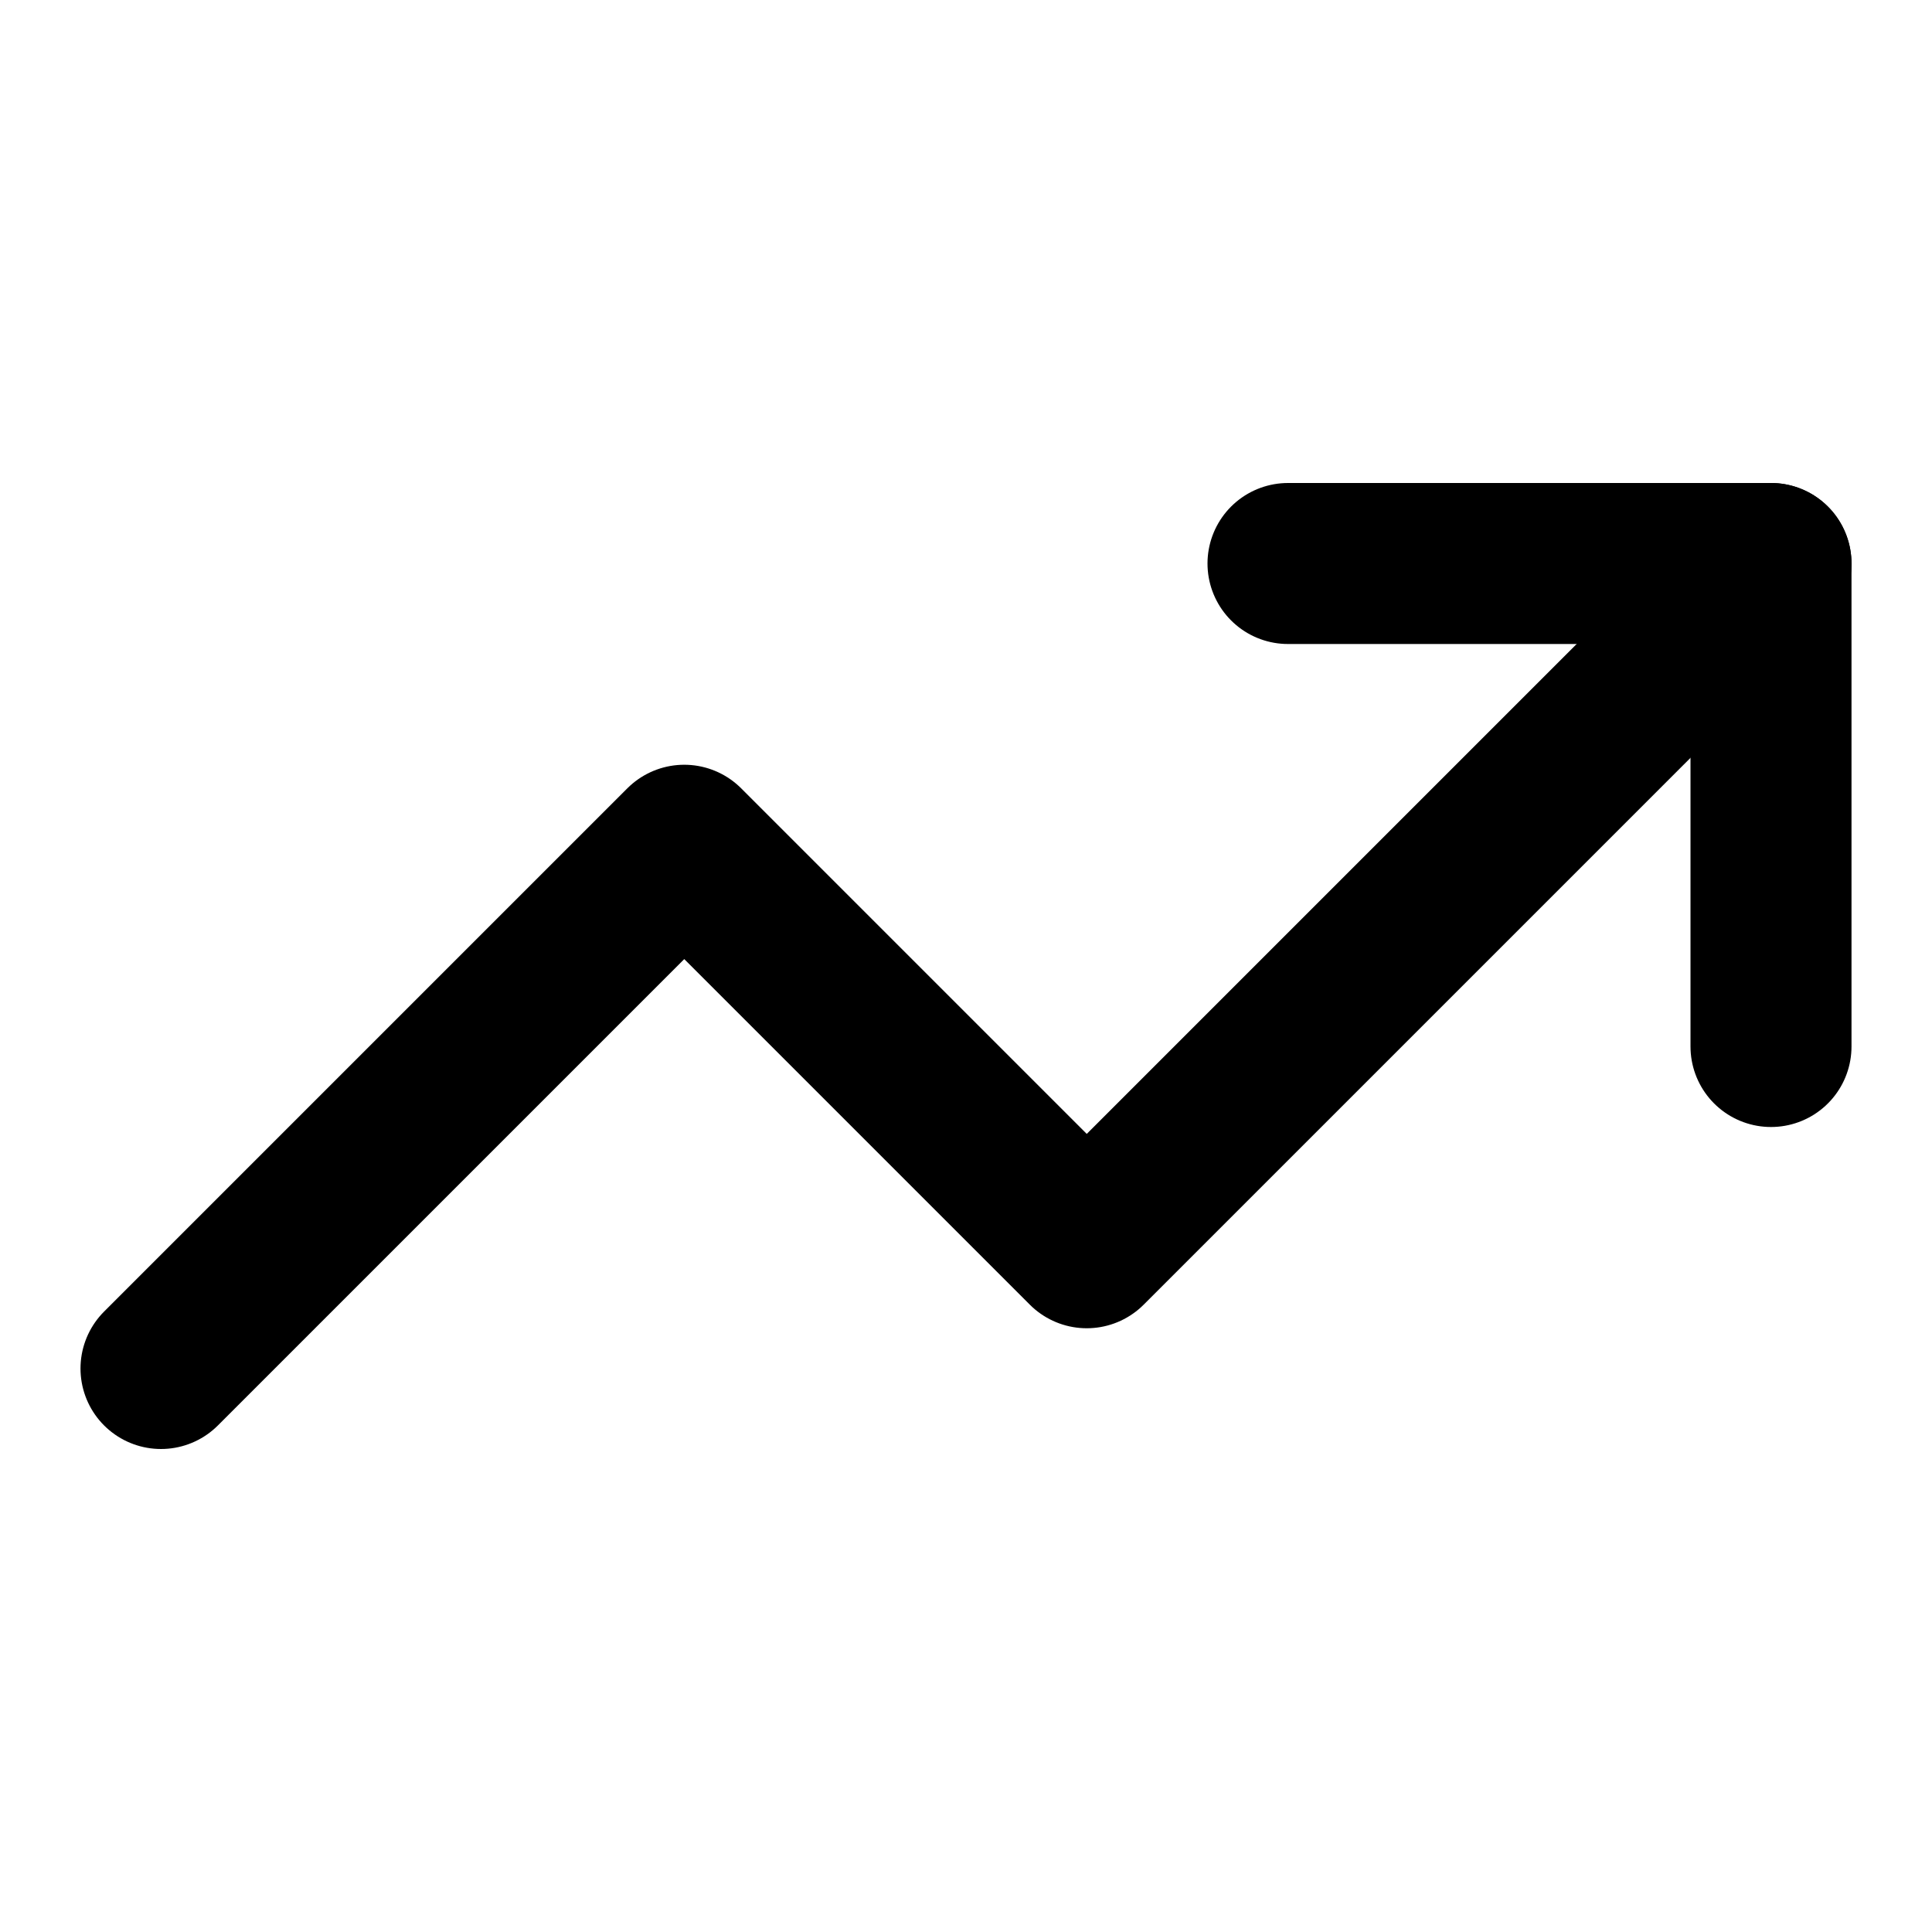
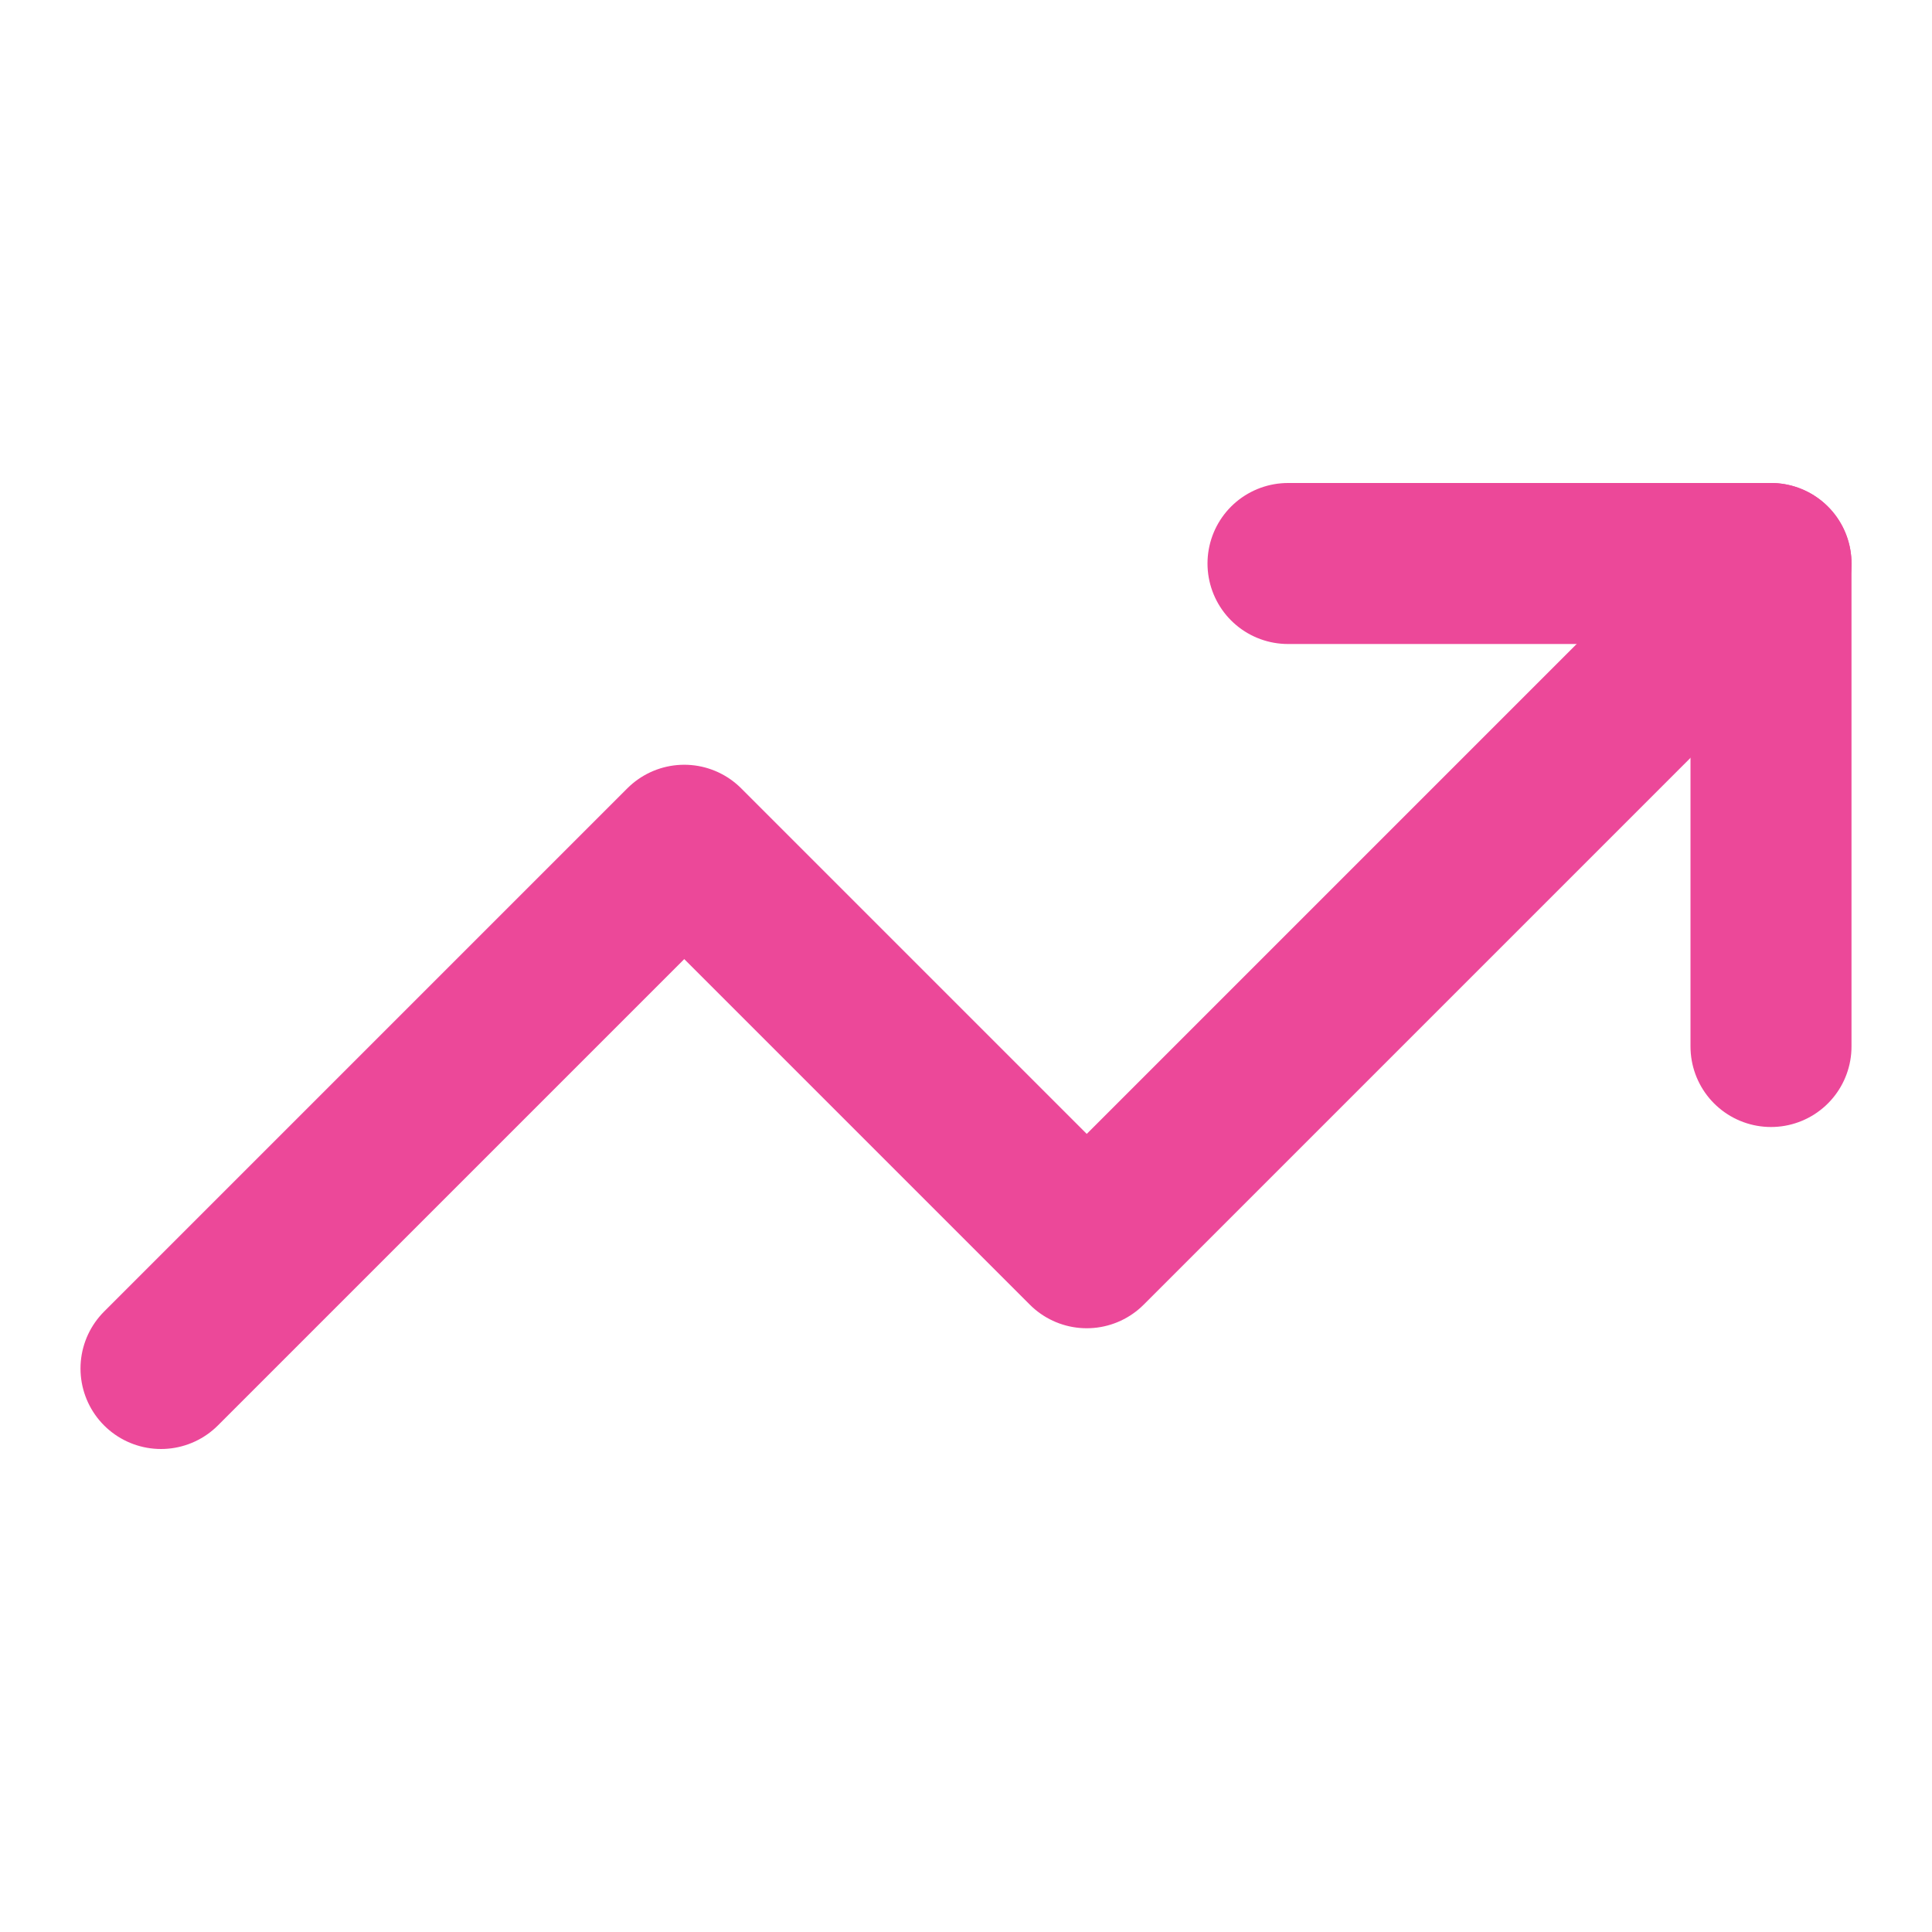
- <svg xmlns="http://www.w3.org/2000/svg" width="24" height="24" viewBox="0 0 24 24" fill="none" stroke="currentColor" stroke-width="2" stroke-linecap="round" stroke-linejoin="round">
-   <path d="M22 7L13.5 15.5L8.5 10.5L2 17" />
-   <path d="M16 7H22V13" />
+ <svg xmlns="http://www.w3.org/2000/svg" width="24" height="24" viewBox="0 0 24 24" fill="none" stroke="#ec4899" stroke-width="2" stroke-linecap="round" stroke-linejoin="round">
+   <path d="M22 7L13.5 15.5L8.5 10.5L2 17" stroke="#ec4899" fill="none" />
+   <path d="M16 7H22V13" stroke="#ec4899" fill="none" />
+   <style>
+     path { stroke: #ec4899; }
+     @media (prefers-color-scheme: dark) {
+       path { stroke: #fb7185; }
+     }
+   </style>
</svg>
